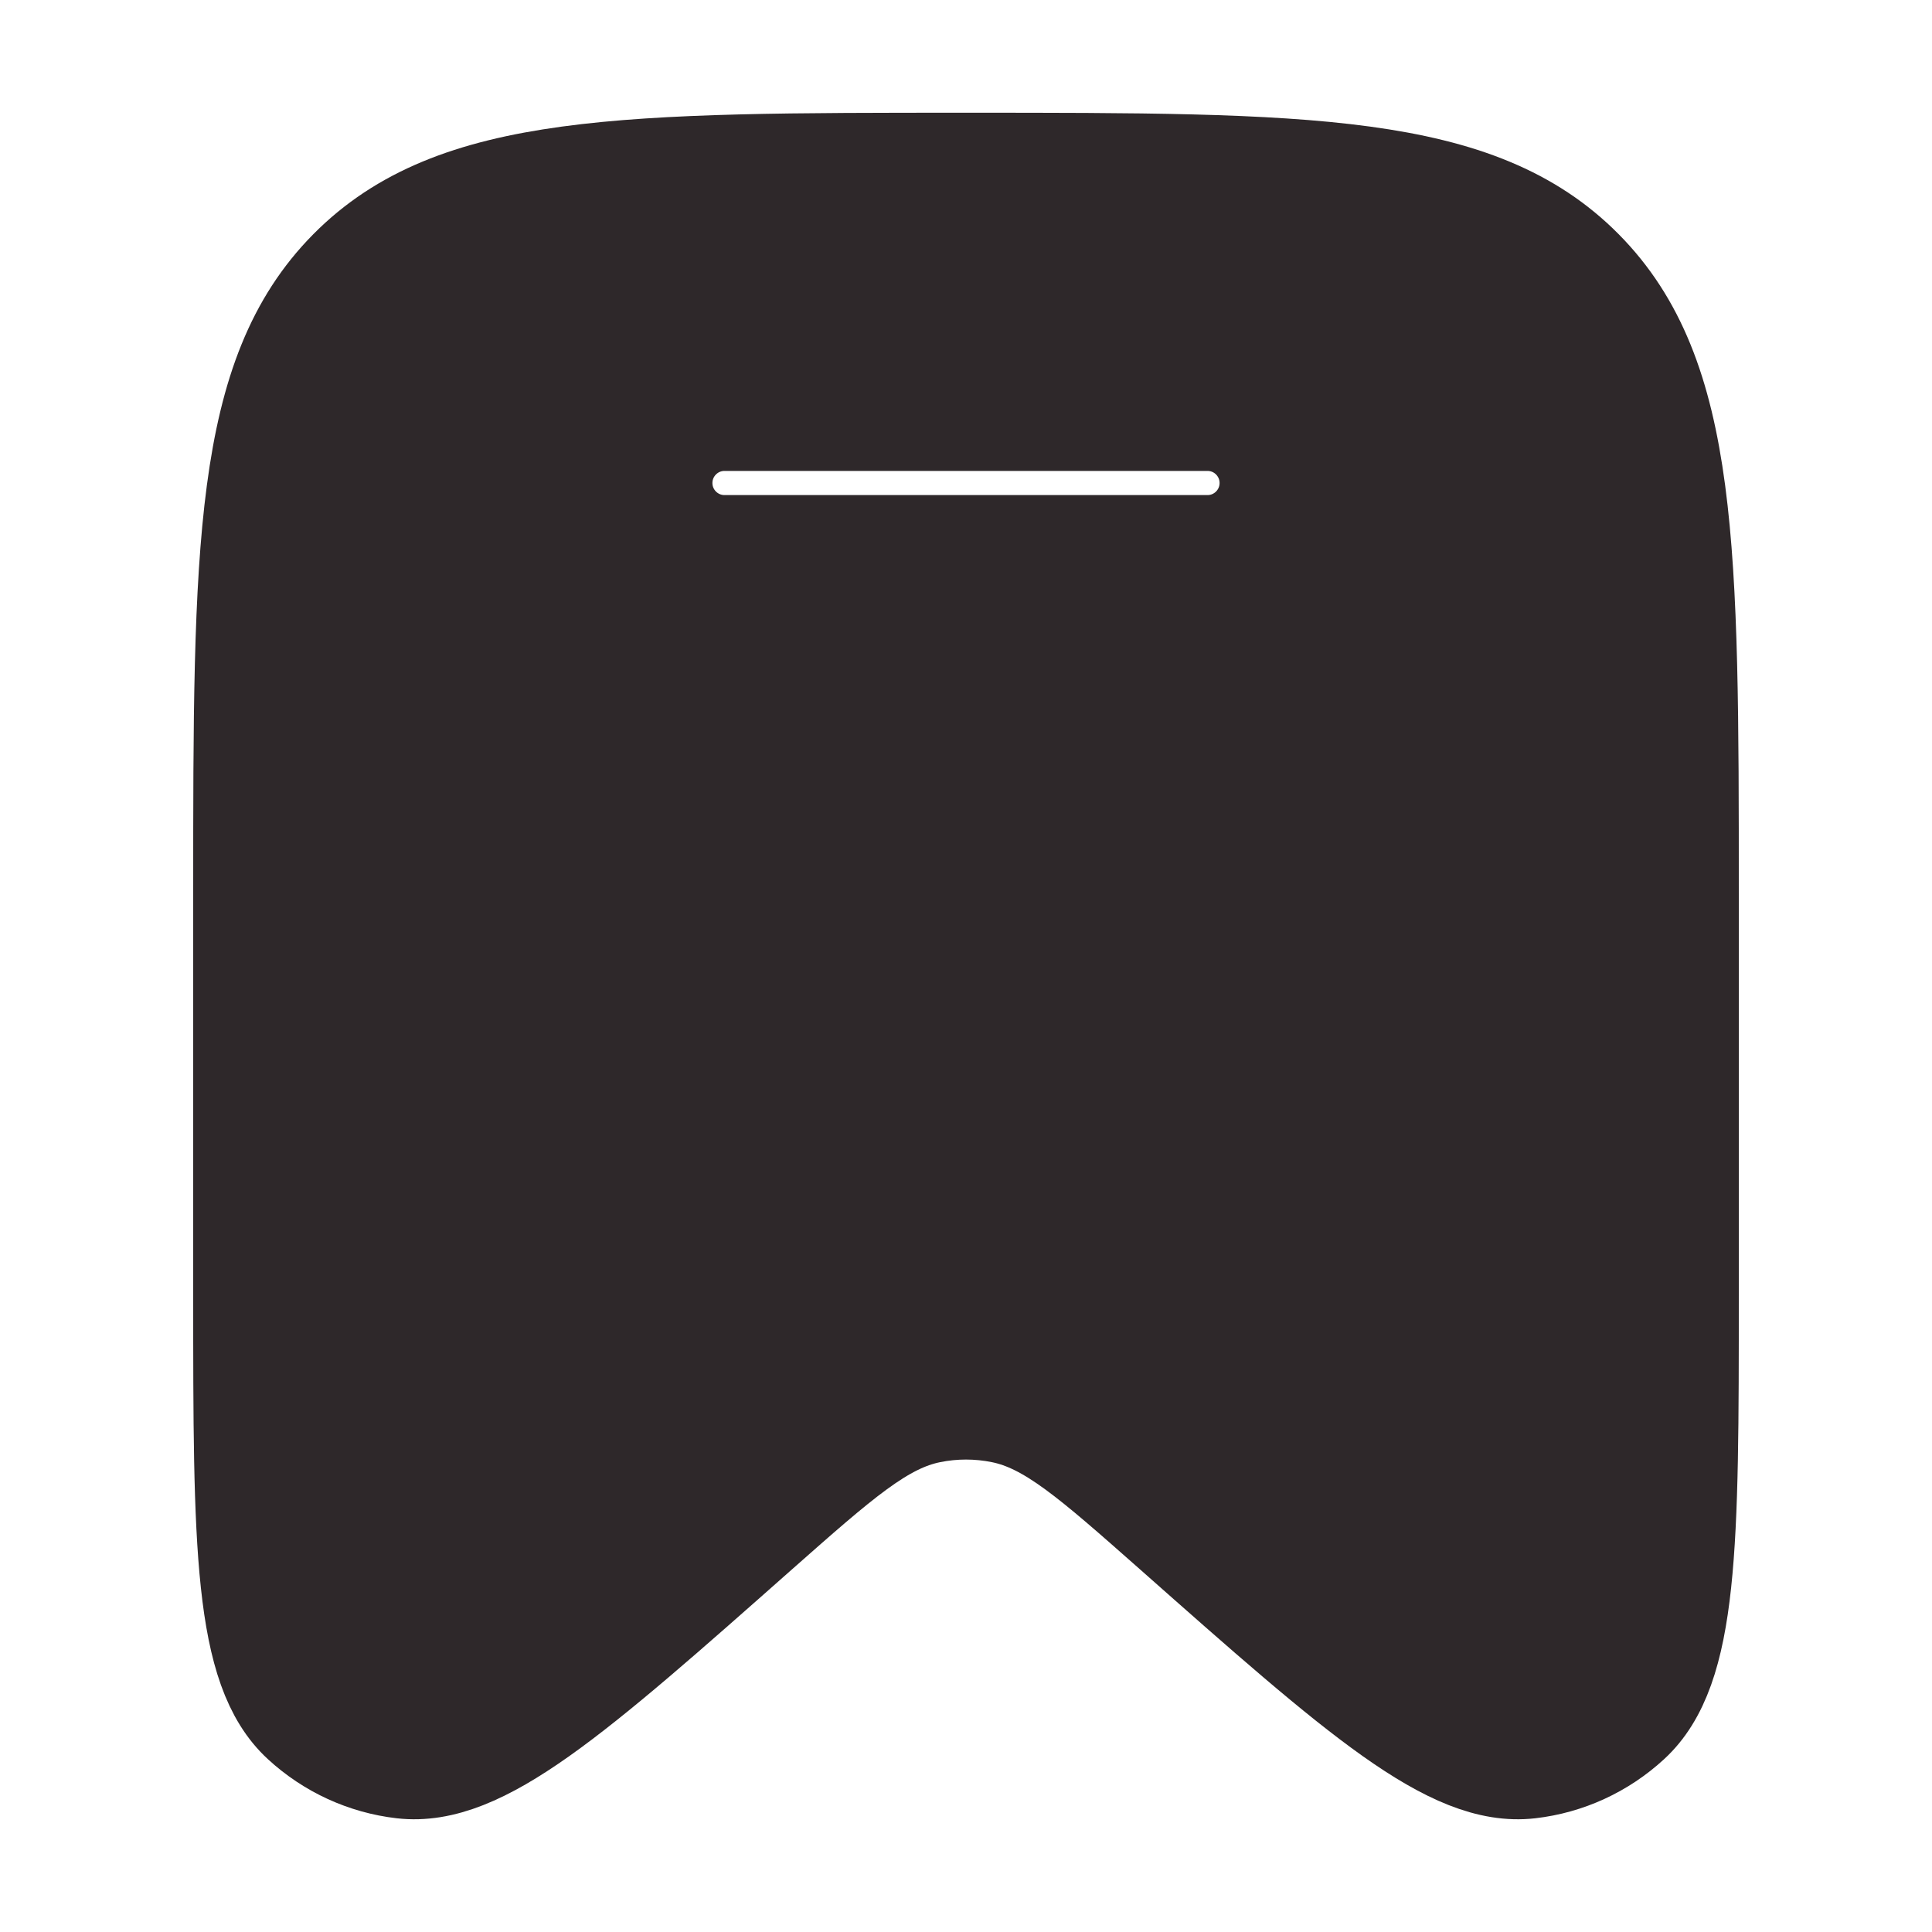
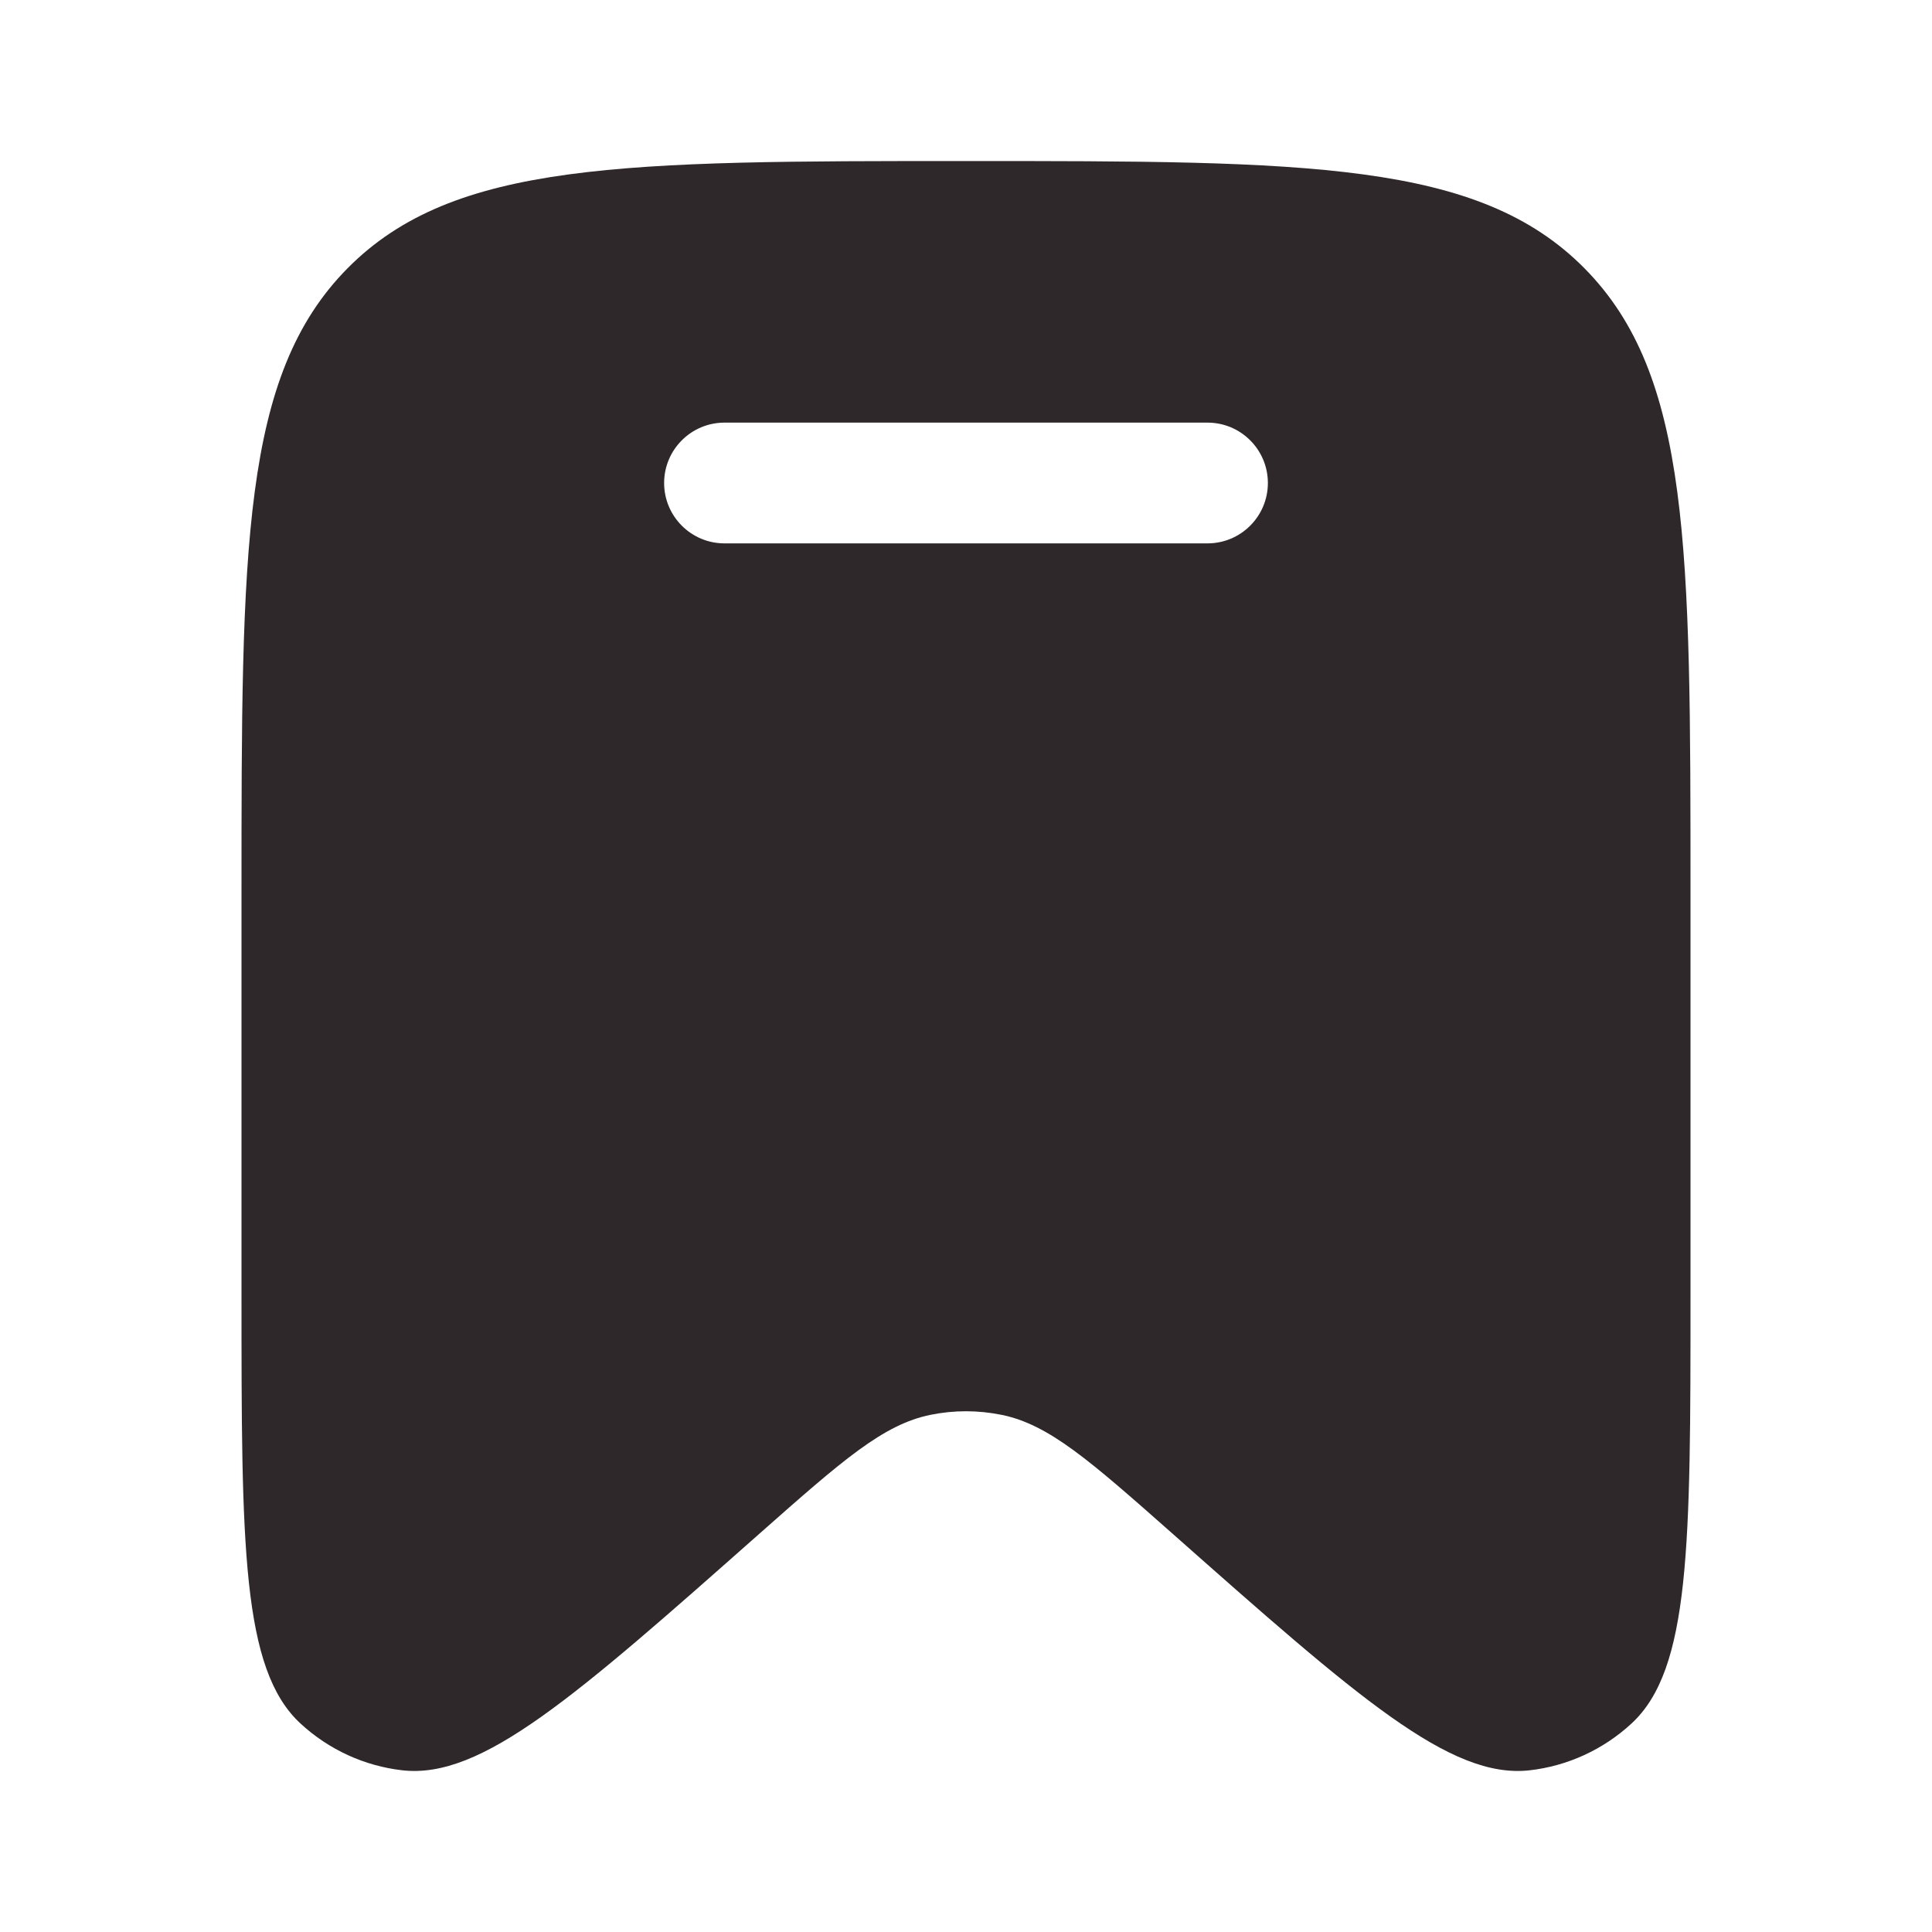
- <svg xmlns="http://www.w3.org/2000/svg" width="24" height="24" viewBox="0 0 20 20" stroke="#2E282A">
+ <svg xmlns="http://www.w3.org/2000/svg" width="24" height="24" viewBox="0 0 20 20">
  <path fill-rule="evenodd" clip-rule="evenodd" d="M17.5 9.248V13.409C17.5 15.989 17.5 17.28 16.888 17.843C16.596 18.112 16.228 18.281 15.836 18.326C15.013 18.42 14.053 17.571 12.132 15.871C11.282 15.12 10.858 14.745 10.366 14.646C10.124 14.597 9.875 14.597 9.634 14.646C9.142 14.745 8.718 15.12 7.868 15.871C5.947 17.571 4.987 18.42 4.164 18.326C3.772 18.281 3.404 18.112 3.112 17.843C2.5 17.28 2.5 15.989 2.5 13.409V9.248C2.5 5.674 2.5 3.887 3.598 2.777C4.697 1.667 6.464 1.667 10 1.667C13.536 1.667 15.303 1.667 16.402 2.777C17.5 3.887 17.5 5.674 17.5 9.248ZM6.875 5C6.875 4.655 7.155 4.375 7.5 4.375H12.5C12.845 4.375 13.125 4.655 13.125 5C13.125 5.345 12.845 5.625 12.5 5.625H7.5C7.155 5.625 6.875 5.345 6.875 5Z" fill="#2E282A" />
</svg>
